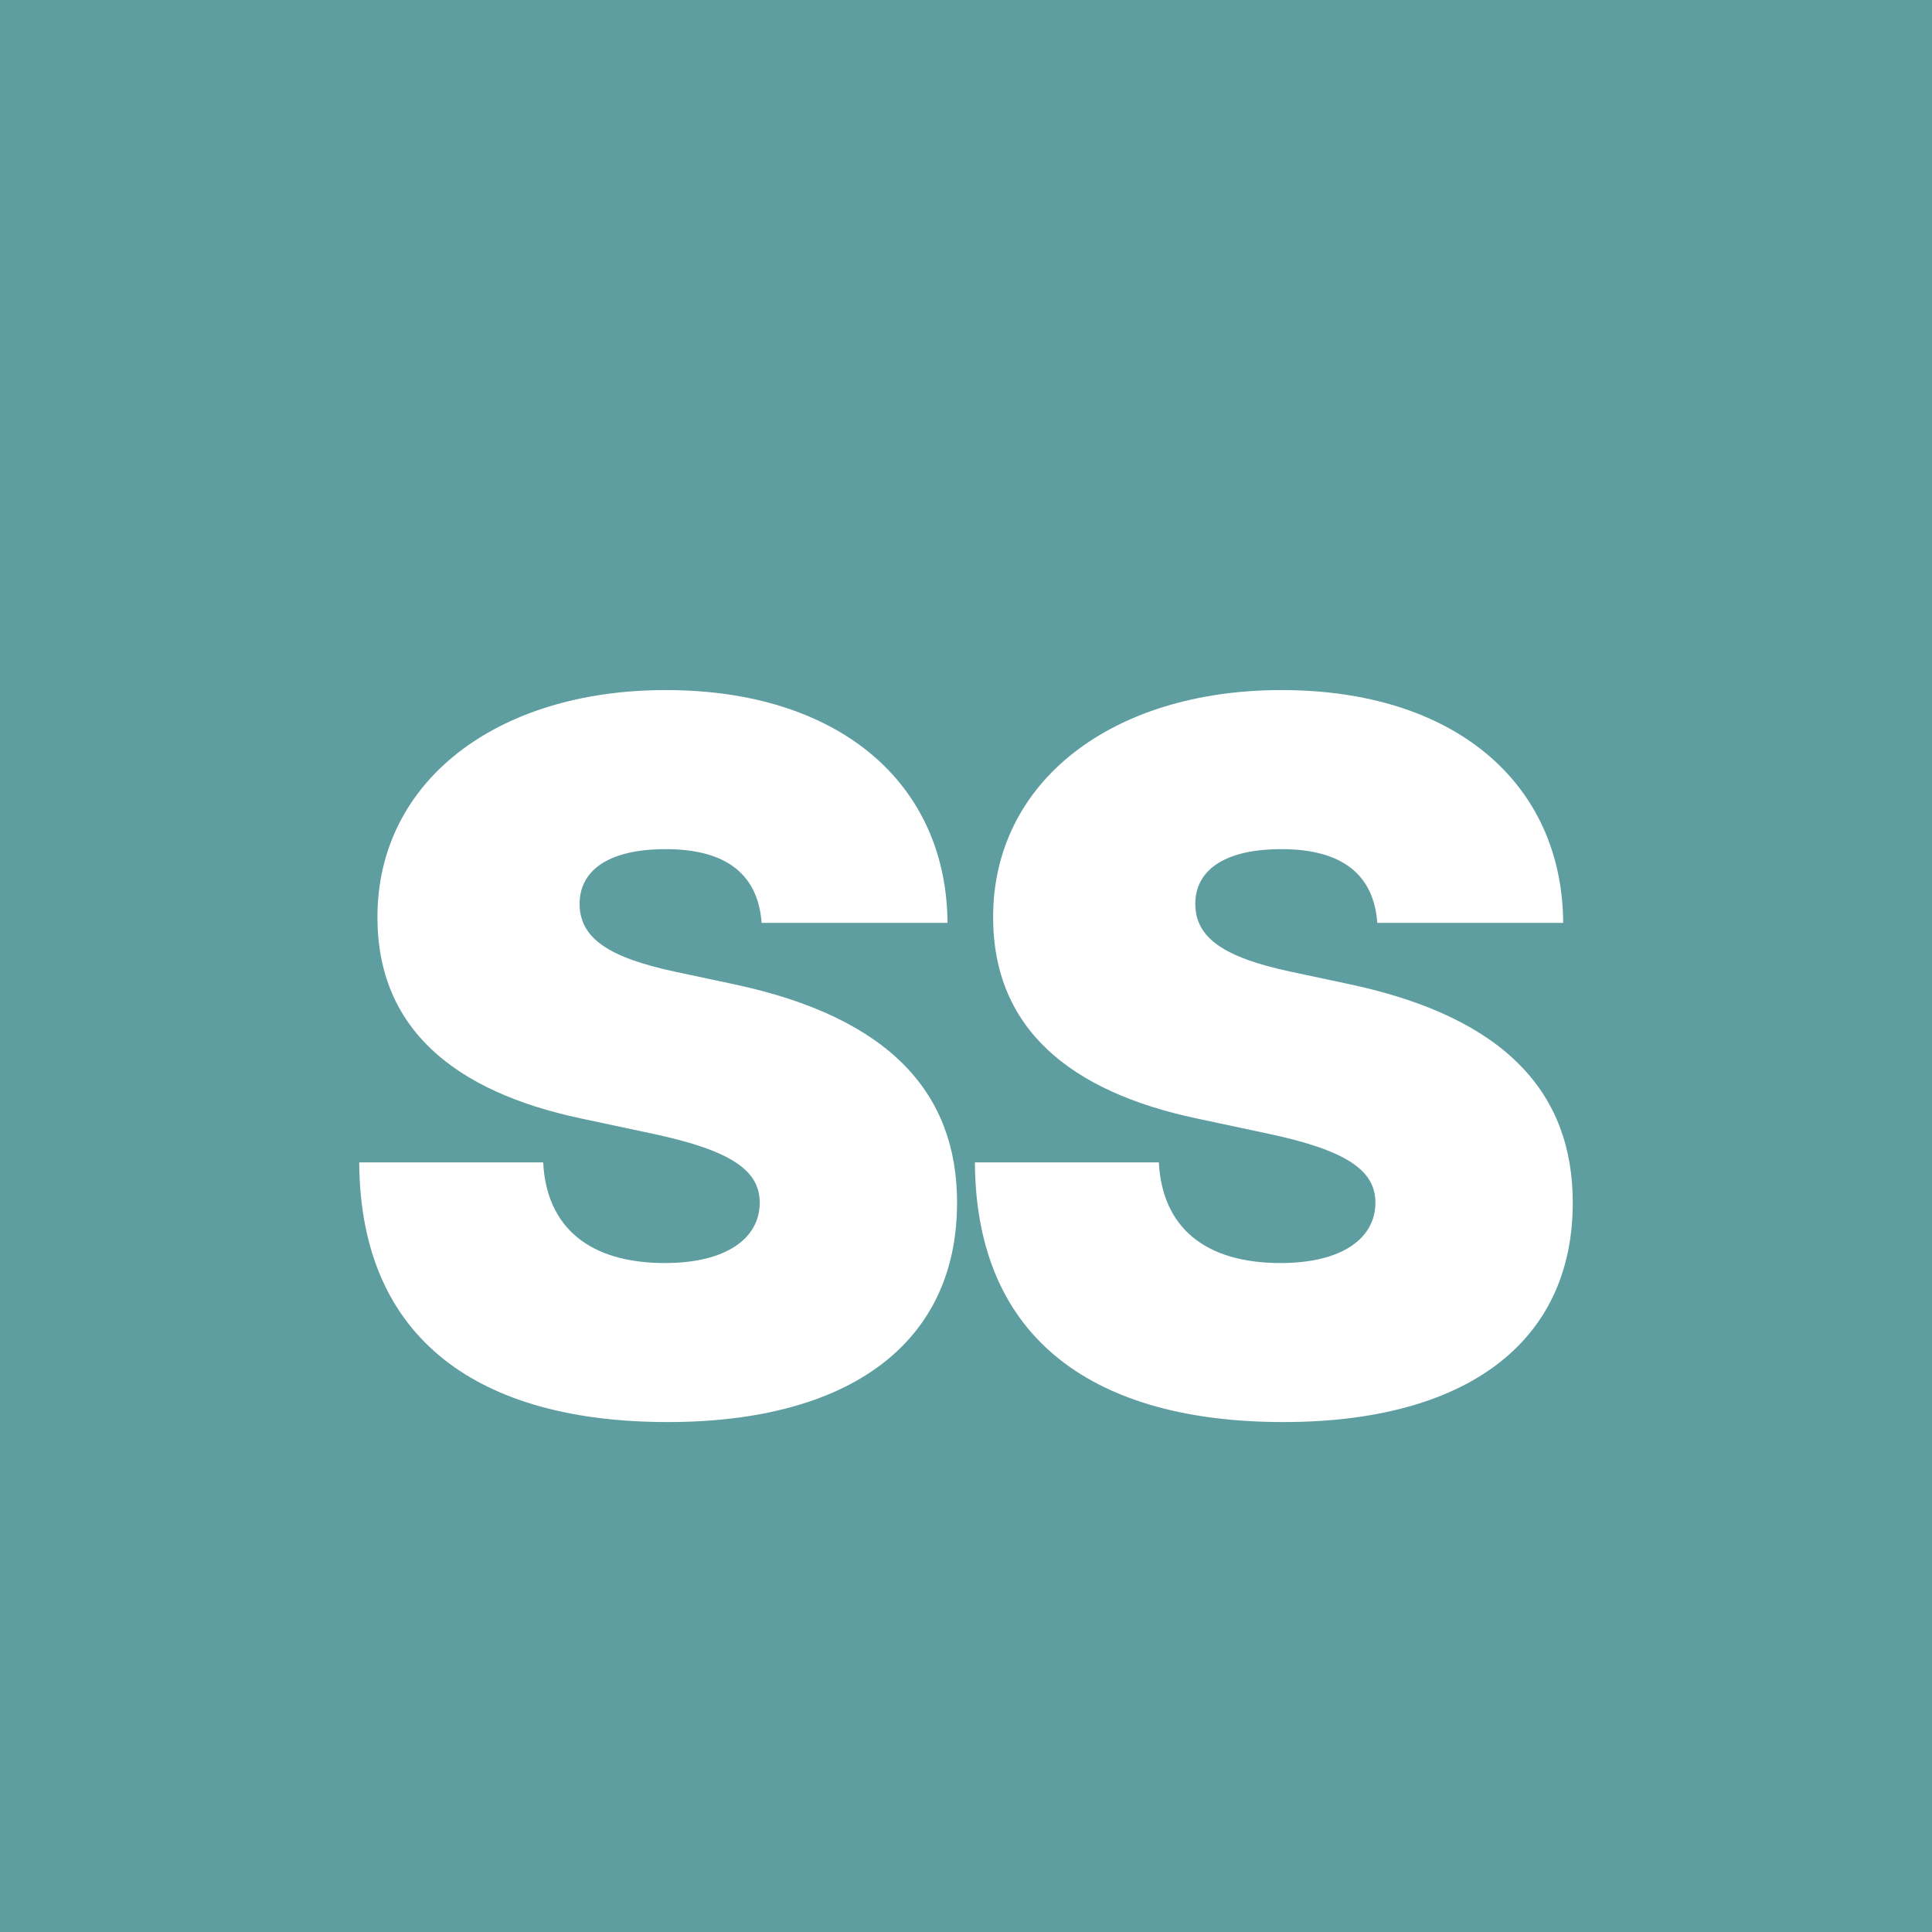
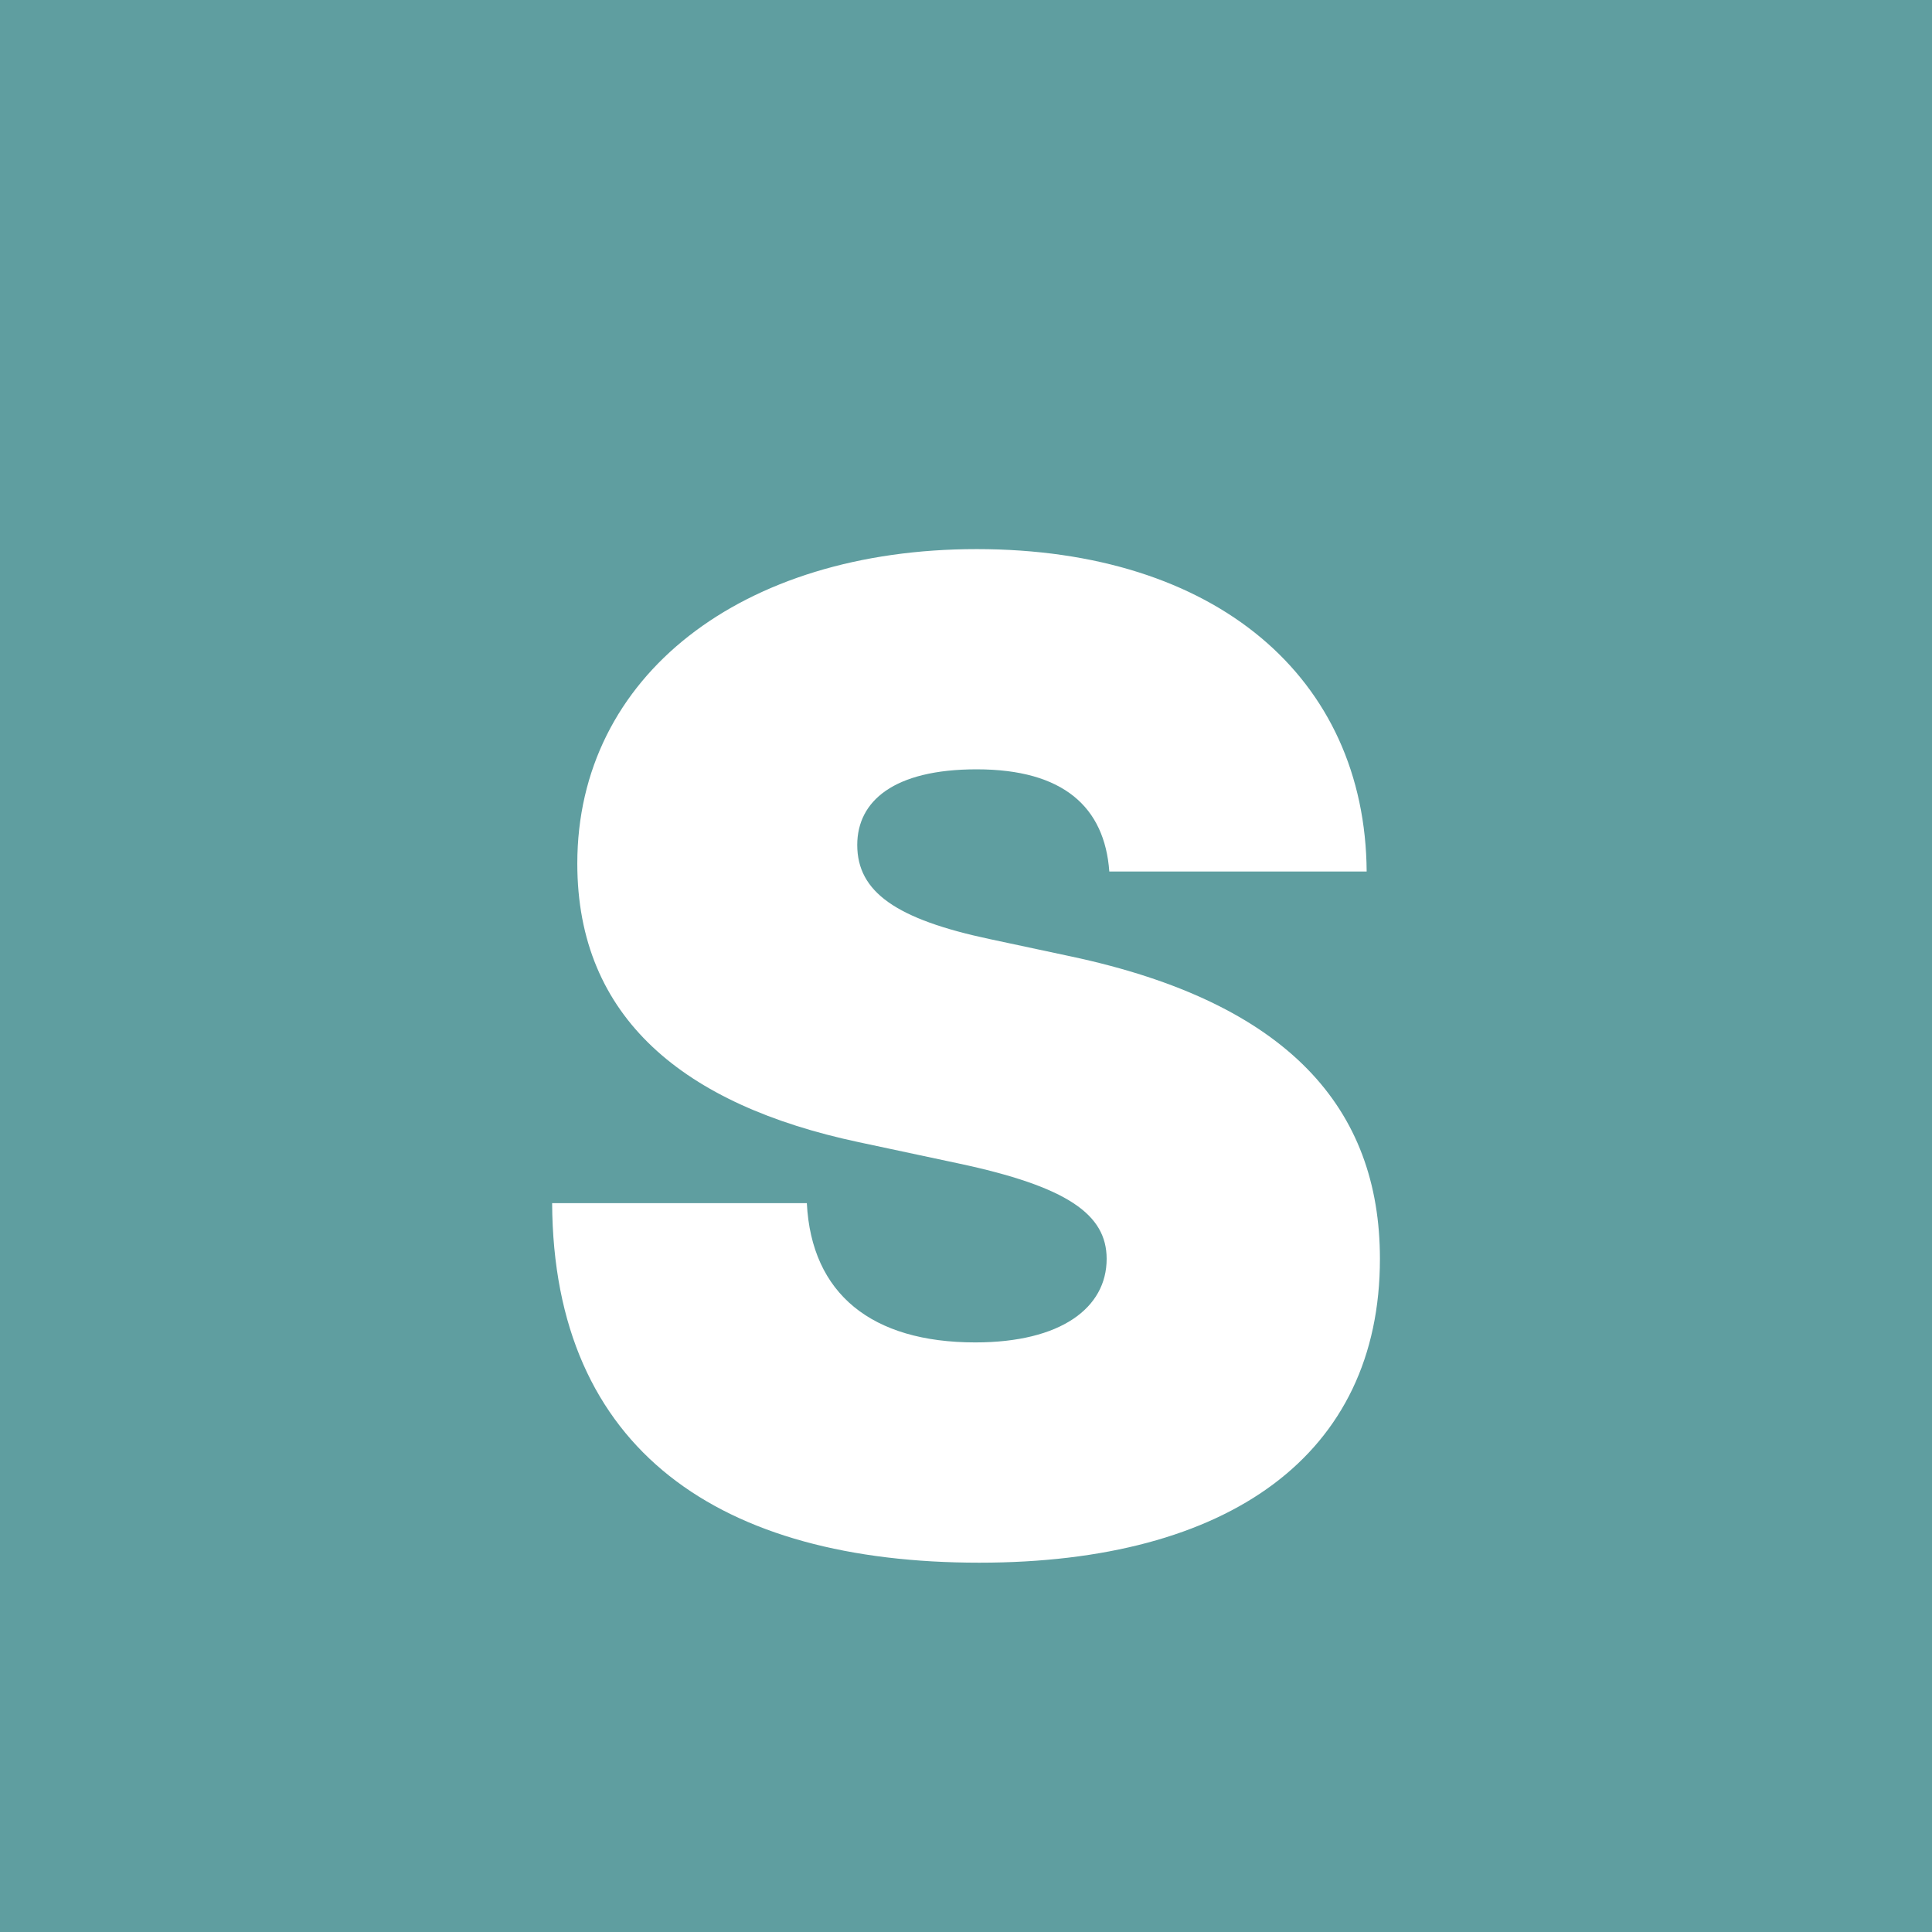
<svg xmlns="http://www.w3.org/2000/svg" width="512" height="512" viewBox="0 0 512 512">
  <rect width="512" height="512" fill="#5F9EA0" />
-   <text x="256" y="280" text-anchor="middle" dominant-baseline="central" font-family="system-ui, -apple-system, sans-serif" font-weight="900" font-size="260" fill="#FFFFFF" letter-spacing="-10">SS</text>
+   <text x="256" y="280" text-anchor="middle" dominant-baseline="central" font-family="system-ui, -apple-system, sans-serif" font-weight="900" font-size="360" fill="#FFFFFF">S</text>
</svg>
